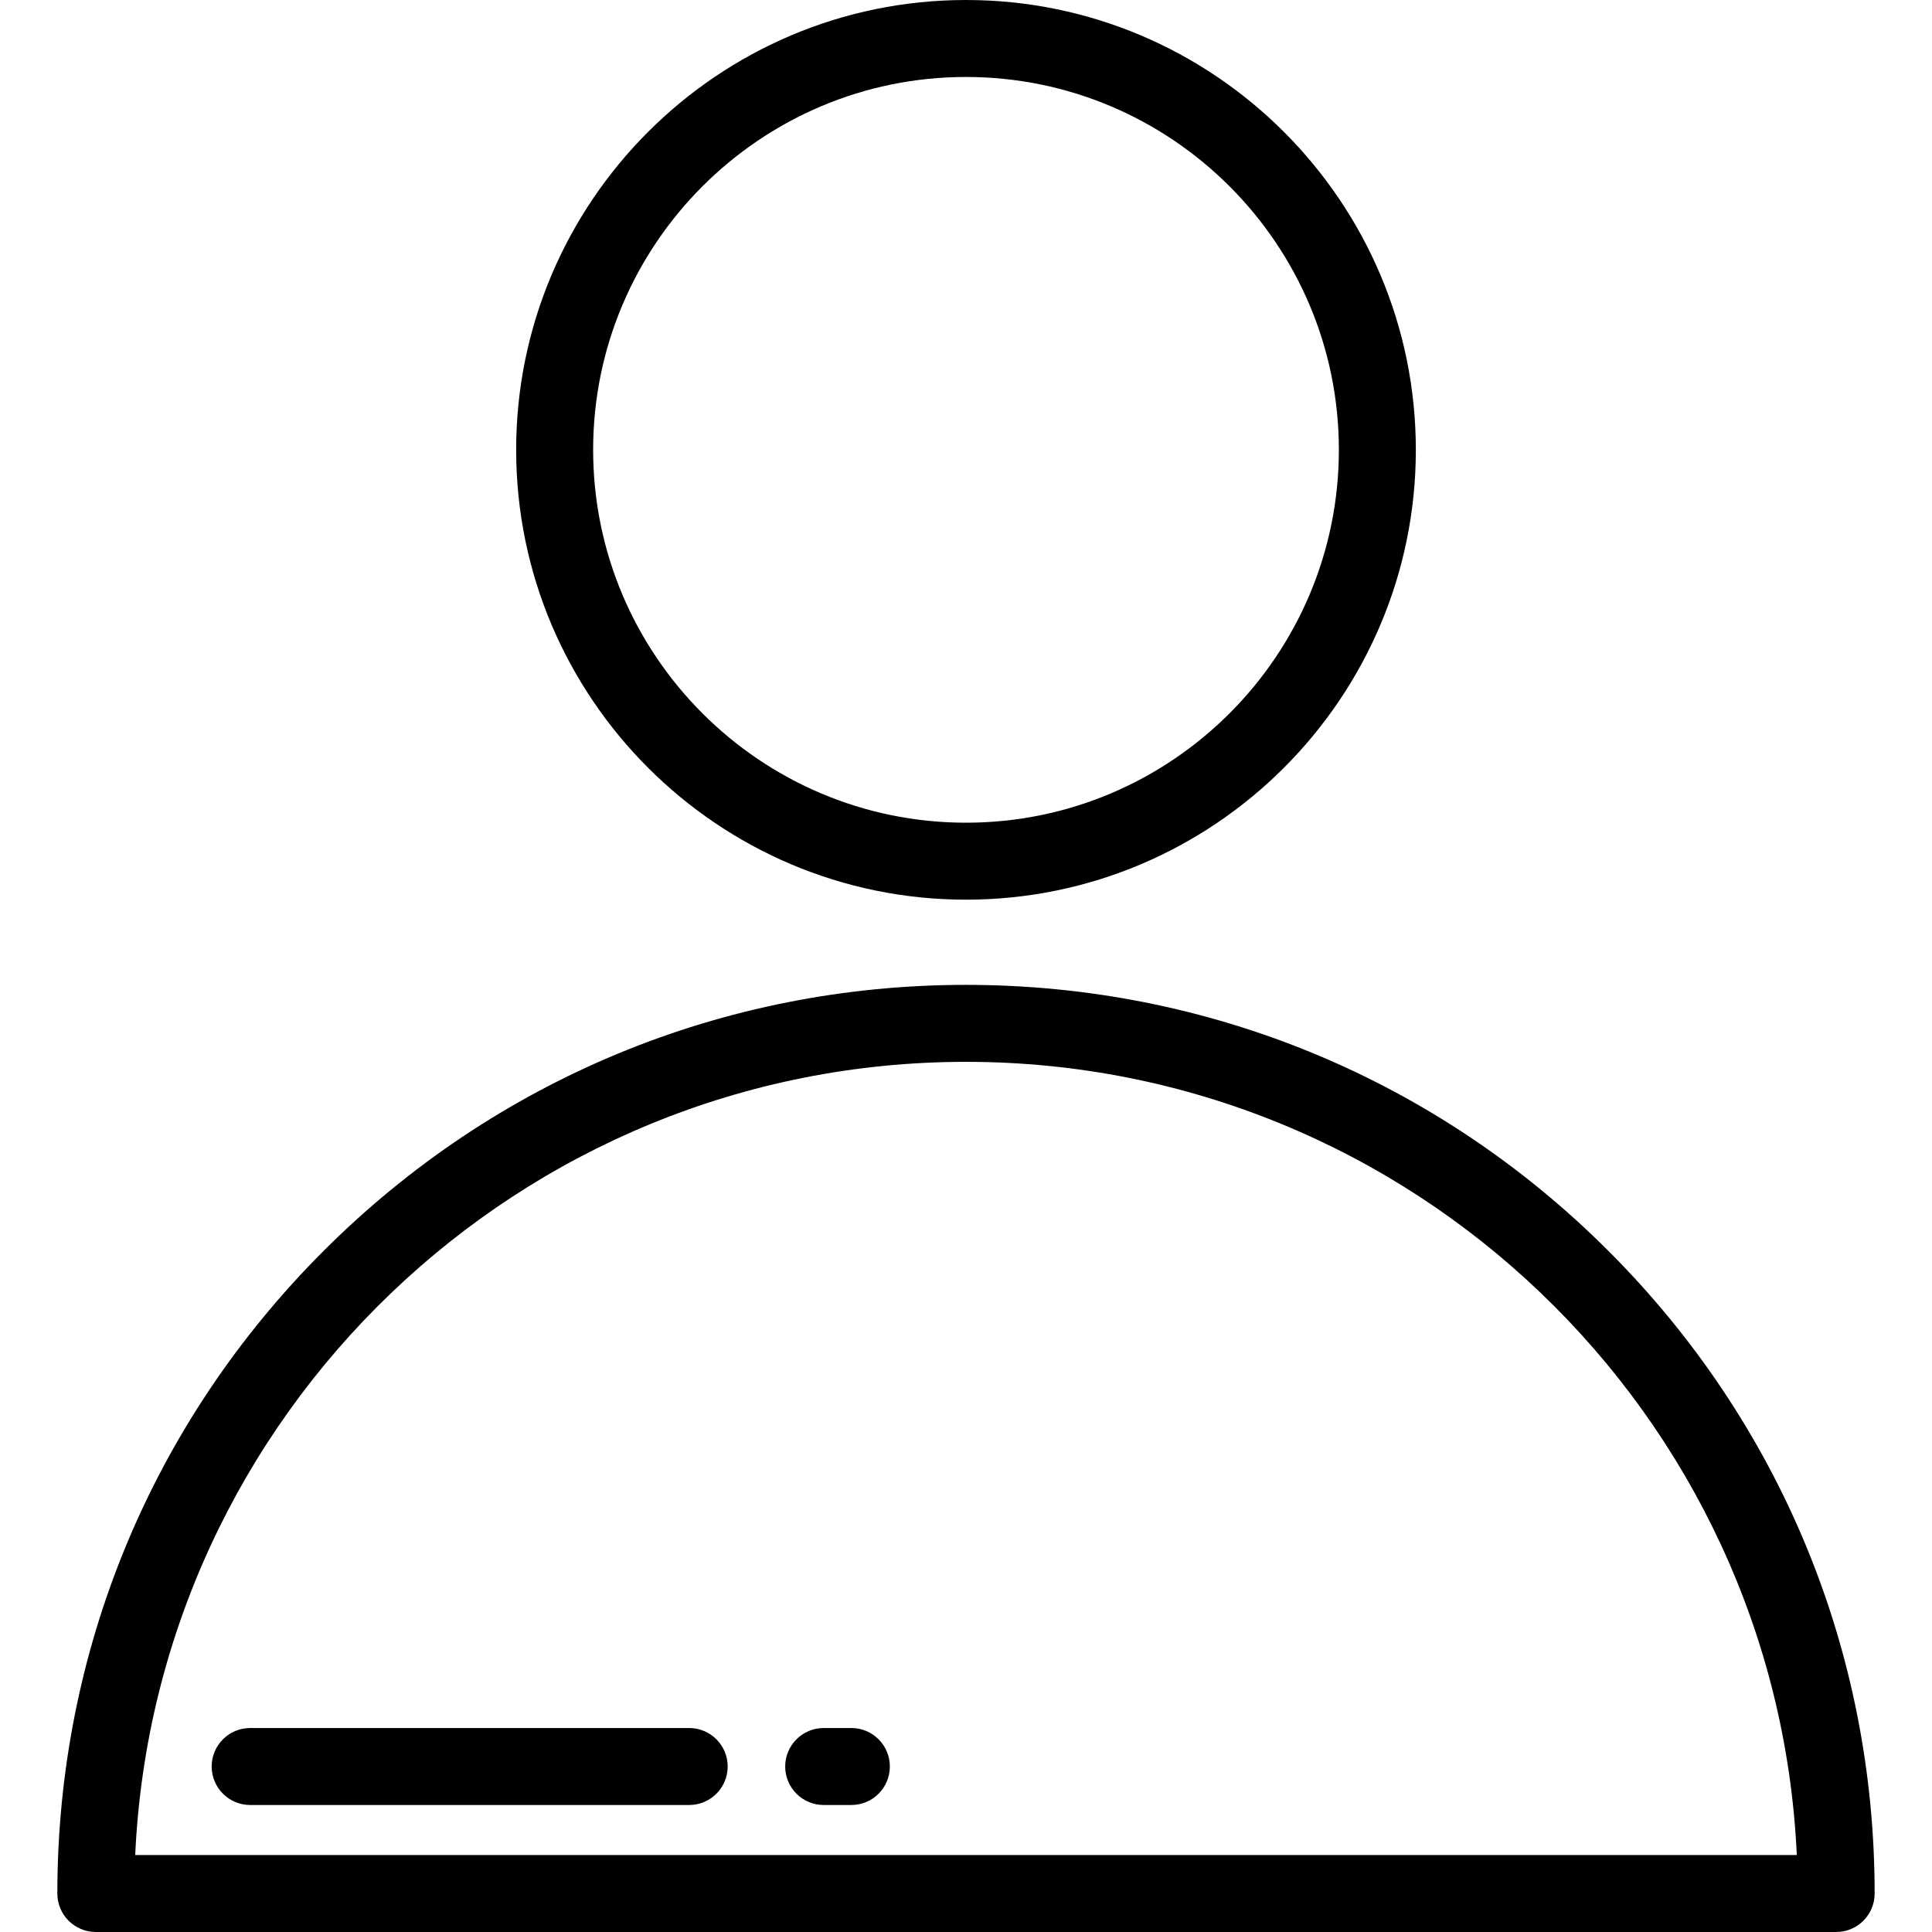
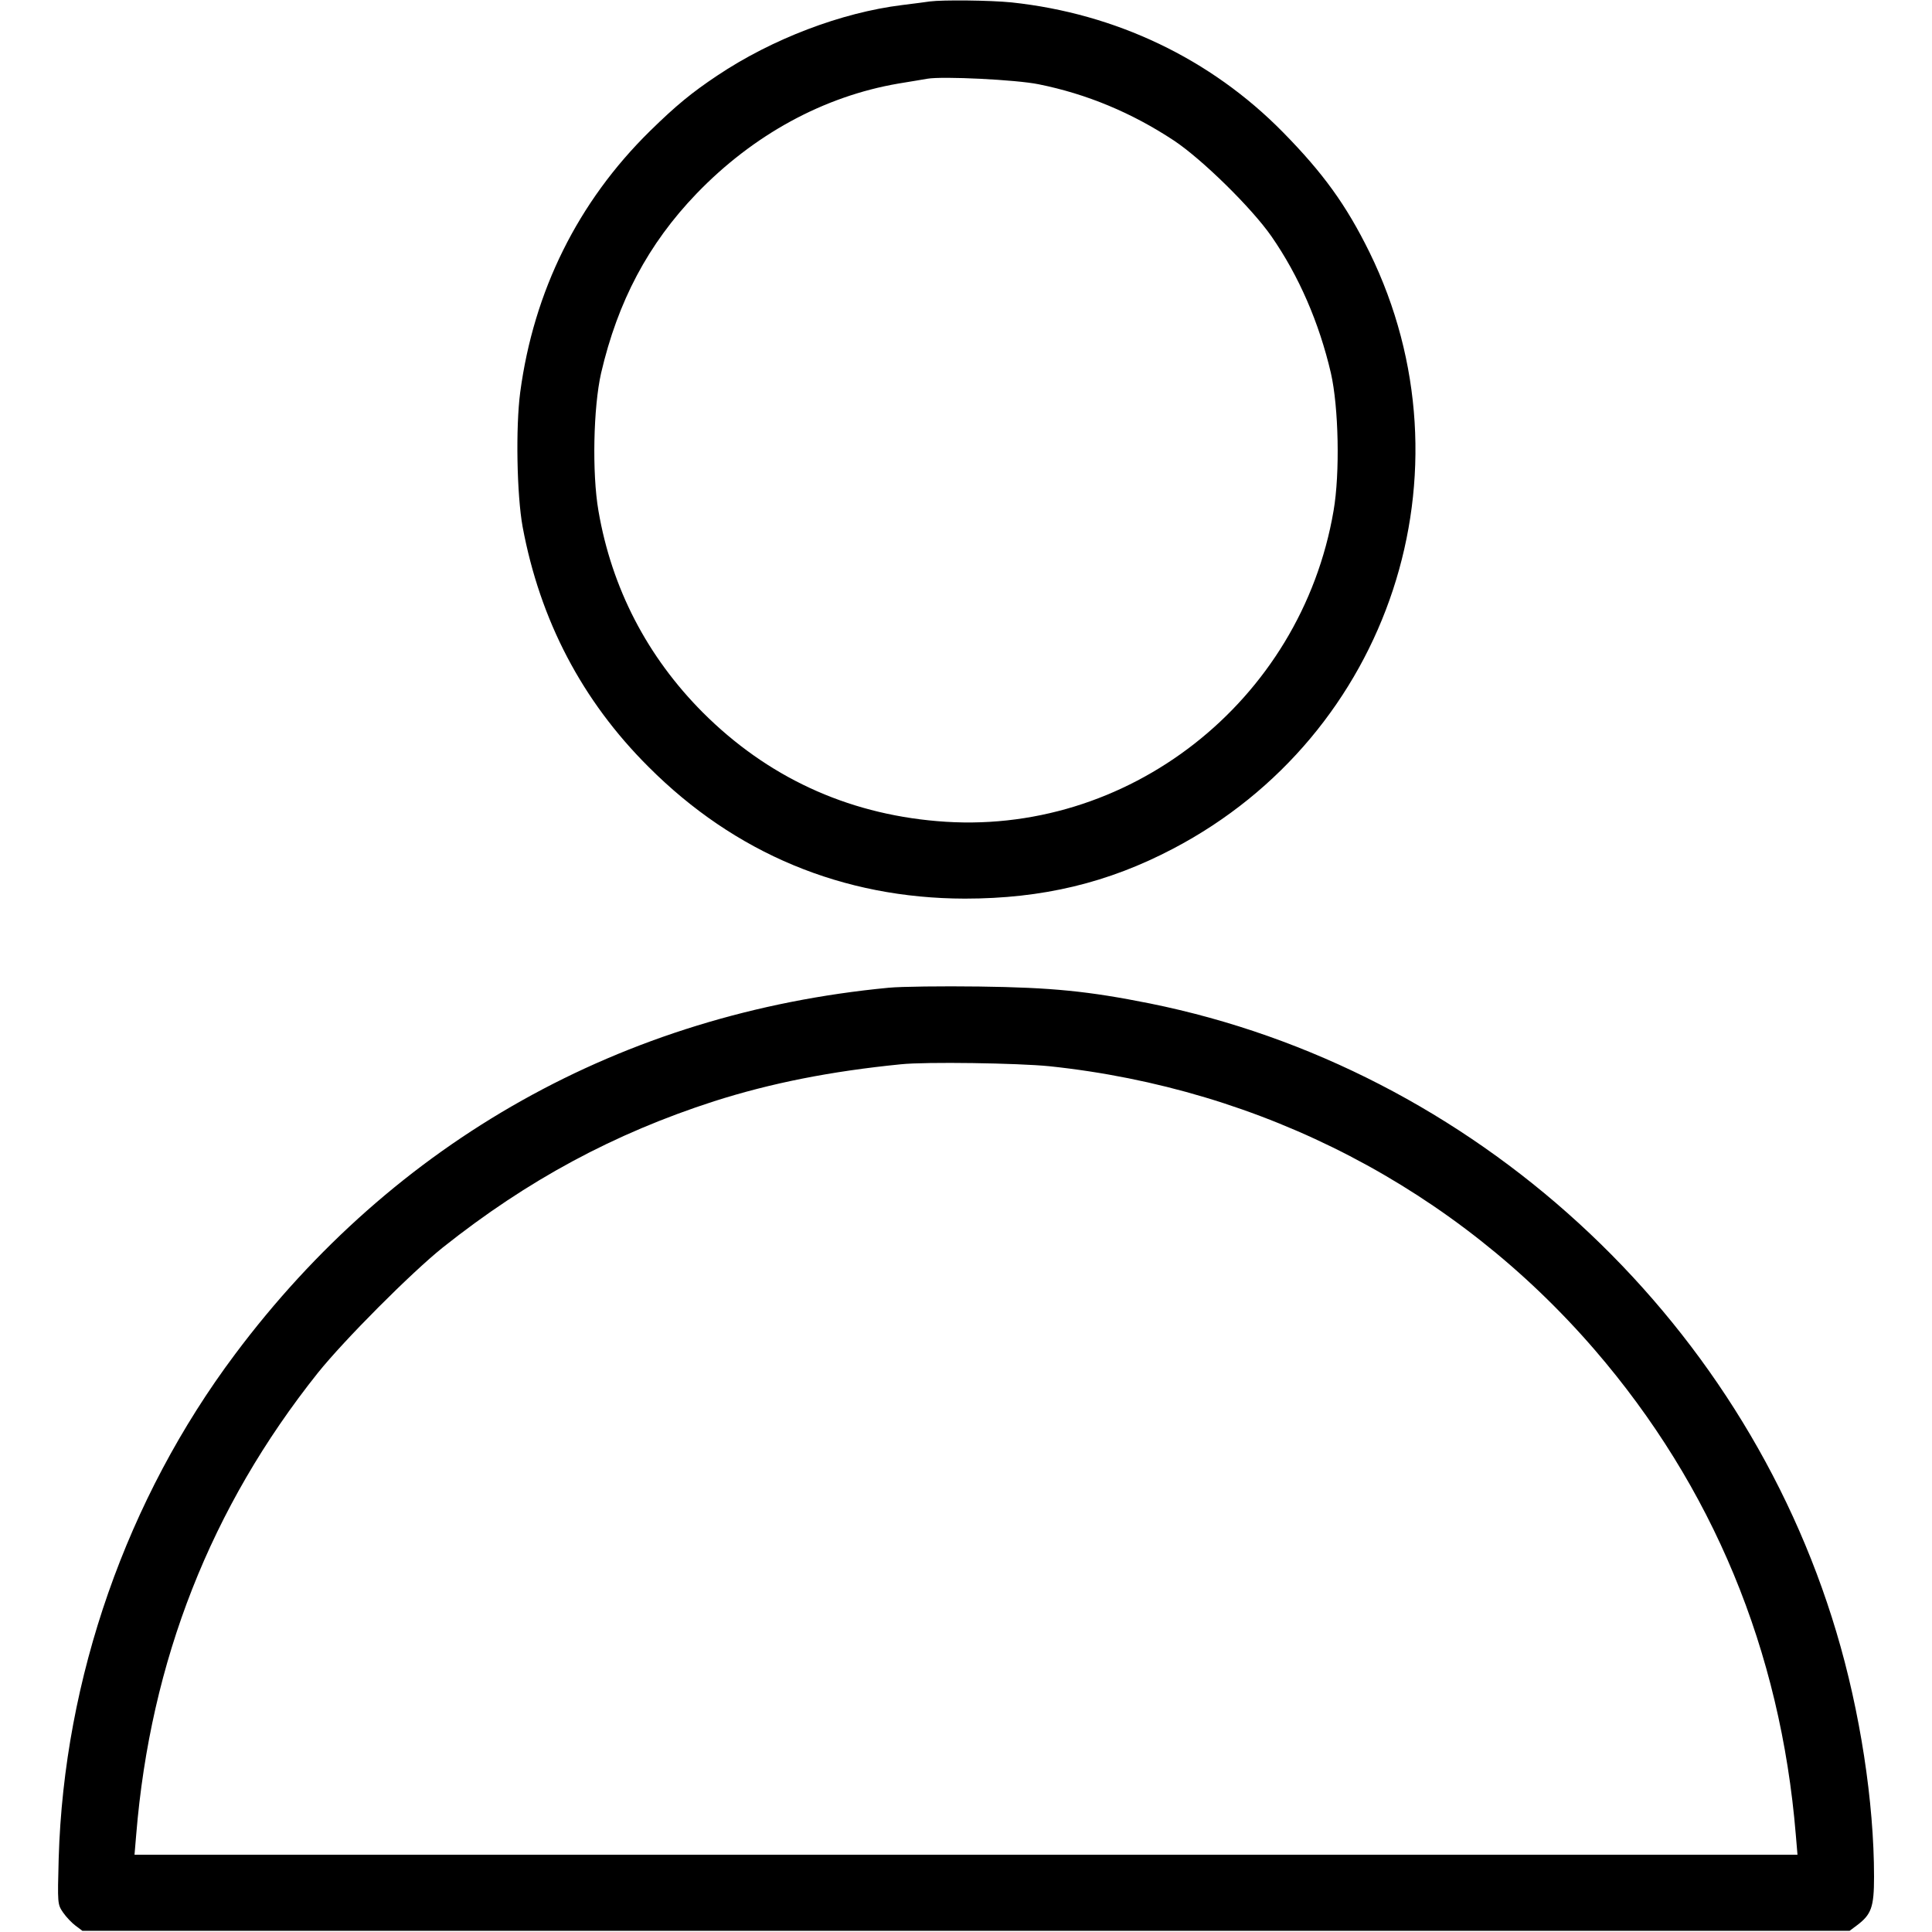
- <svg xmlns="http://www.w3.org/2000/svg" fill="#000000" height="800px" width="800px" version="1.1" id="Layer_1" viewBox="0 0 512 512" xml:space="preserve">
-   <g>
-     <g>
-       <path d="M256,0c-65.733,0-119.211,53.479-119.211,119.211S190.267,238.423,256,238.423s119.211-53.479,119.211-119.211    S321.733,0,256,0z M256,218.024c-54.486,0-98.813-44.328-98.813-98.813S201.515,20.398,256,20.398s98.813,44.328,98.813,98.813    S310.485,218.024,256,218.024z" />
-     </g>
-   </g>
-   <g>
-     <g>
-       <path d="M426.272,331.529c-45.48-45.48-105.952-70.529-170.272-70.529c-64.32,0-124.791,25.047-170.273,70.529    c-45.48,45.48-70.529,105.952-70.529,170.272c0,5.632,4.566,10.199,10.199,10.199h461.204c5.632,0,10.199-4.567,10.199-10.199    C496.801,437.482,471.752,377.01,426.272,331.529z M35.831,491.602C41.179,374.789,137.889,281.398,256,281.398    s214.821,93.391,220.17,210.204H35.831z" />
-     </g>
-   </g>
-   <g>
-     <g>
-       <path d="M182.644,457.944H66.295c-5.633,0-10.199,4.567-10.199,10.199s4.566,10.199,10.199,10.199h116.349    c5.633,0,10.199-4.567,10.199-10.199S188.277,457.944,182.644,457.944z" />
-     </g>
-   </g>
-   <g>
-     <g>
-       <path d="M225.621,457.944h-7.337c-5.633,0-10.199,4.567-10.199,10.199s4.566,10.199,10.199,10.199h7.337    c5.633,0,10.199-4.567,10.199-10.199S231.254,457.944,225.621,457.944z" />
-     </g>
+ <svg xmlns="http://www.w3.org/2000/svg" version="1.0" width="800pt" height="800pt" viewBox="0 0 800 800" preserveAspectRatio="xMidYMid meet">
+   <g transform="translate(0,800) scale(0.1,-0.1)" fill="#000000" stroke="none">
+     <path d="M3850 7994 c-14 -2 -65 -9 -115 -15 -251 -31 -538 -140 -765 -292 -105 -70 -171 -124 -279 -230 -298 -293 -481 -662 -537 -1082 -19 -145 -14 -424 10 -556 72 -387 246 -720 521 -994 358 -359 805 -545 1310 -546 321 0 593 65 863 207 898 471 1257 1562 813 2469 -97 197 -192 328 -359 498 -299 304 -692 491 -1123 537 -89 9 -285 11 -339 4z m451 -343 c199 -40 386 -118 560 -233 116 -77 322 -279 404 -397 113 -163 197 -356 246 -566 32 -141 38 -414 11 -570 -135 -791 -855 -1354 -1643 -1285 -376 32 -703 184 -969 450 -230 231 -377 514 -432 835 -27 156 -21 429 11 570 69 297 195 535 395 743 236 245 527 403 836 456 52 8 106 18 120 20 63 11 369 -4 461 -23z" />
+     <path d="M3680 3910 c-1102 -105 -2046 -634 -2707 -1518 -448 -598 -708 -1341 -730 -2087 -5 -188 -5 -190 18 -224 13 -19 37 -44 52 -55 l28 -21 3659 0 3659 0 28 21 c62 46 73 76 73 203 0 309 -58 686 -156 1013 -392 1314 -1505 2333 -2843 2603 -255 51 -405 66 -706 70 -154 2 -323 0 -375 -5z m665 -325 c884 -93 1683 -508 2258 -1174 489 -567 770 -1245 833 -2008 l7 -83 -3443 0 -3443 0 7 83 c59 720 309 1356 752 1912 109 136 386 414 517 519 352 280 709 472 1124 606 235 75 482 124 773 153 104 11 485 5 615 -8z" />
  </g>
</svg>
